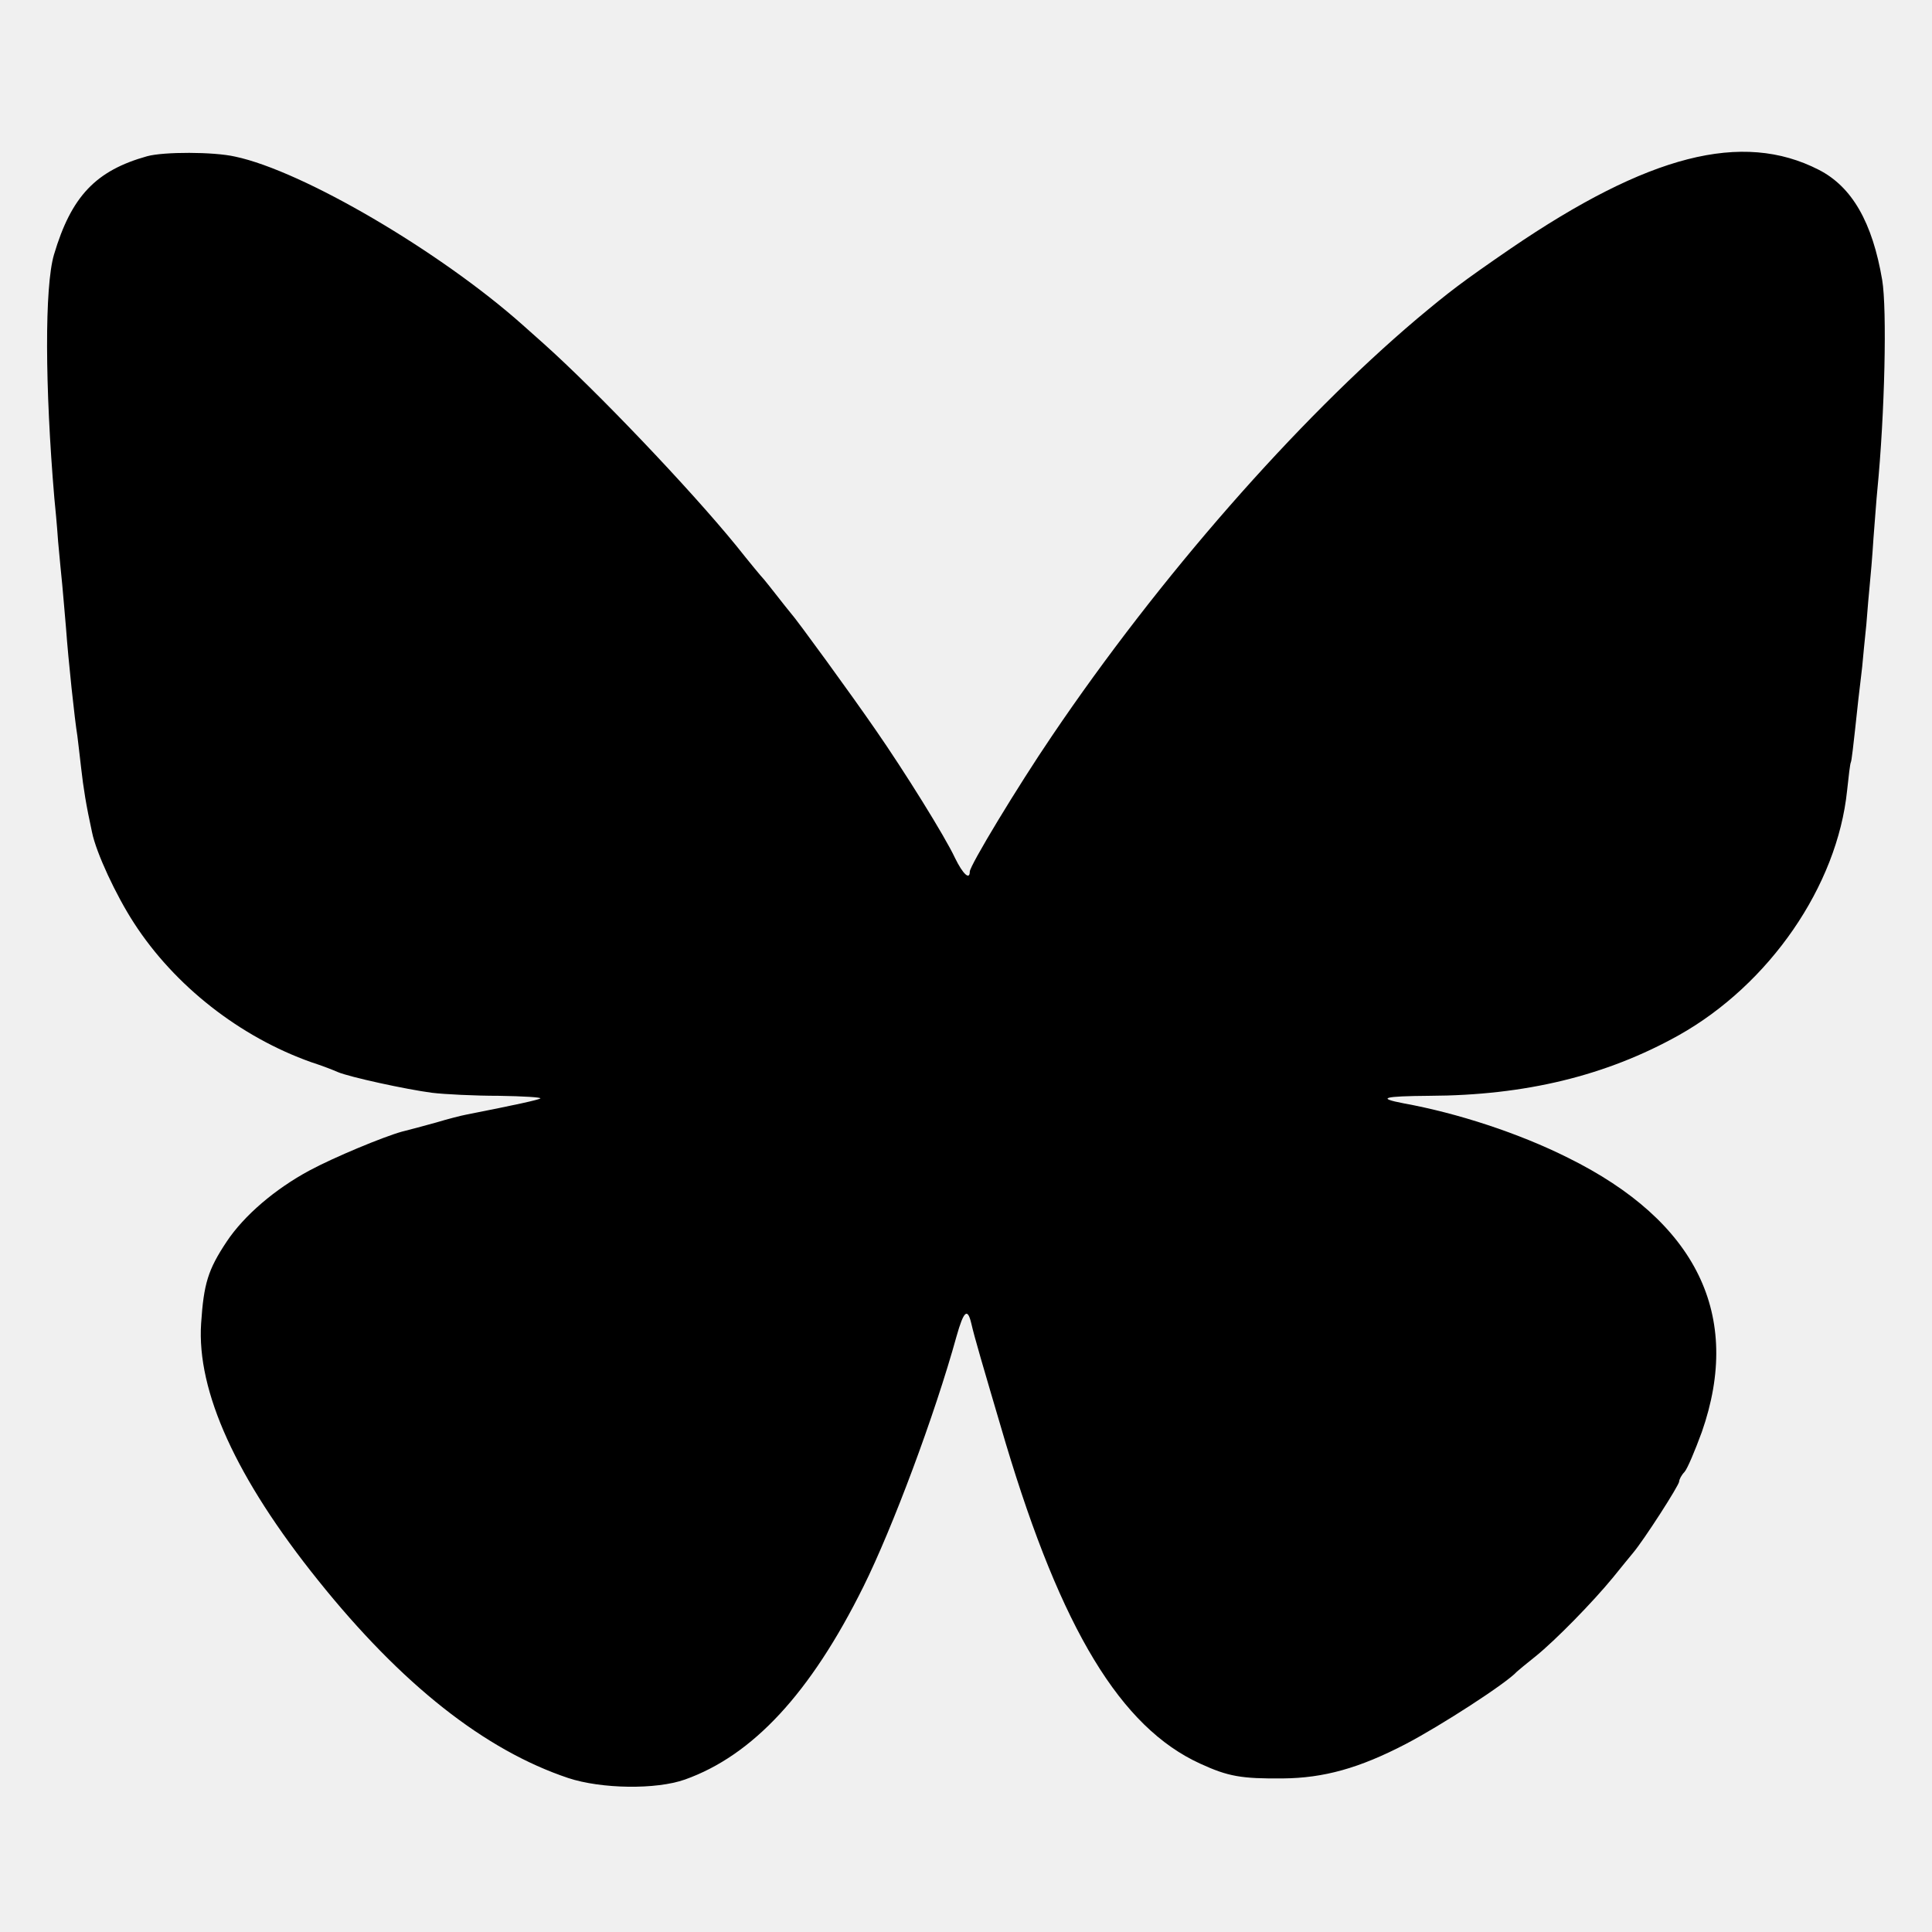
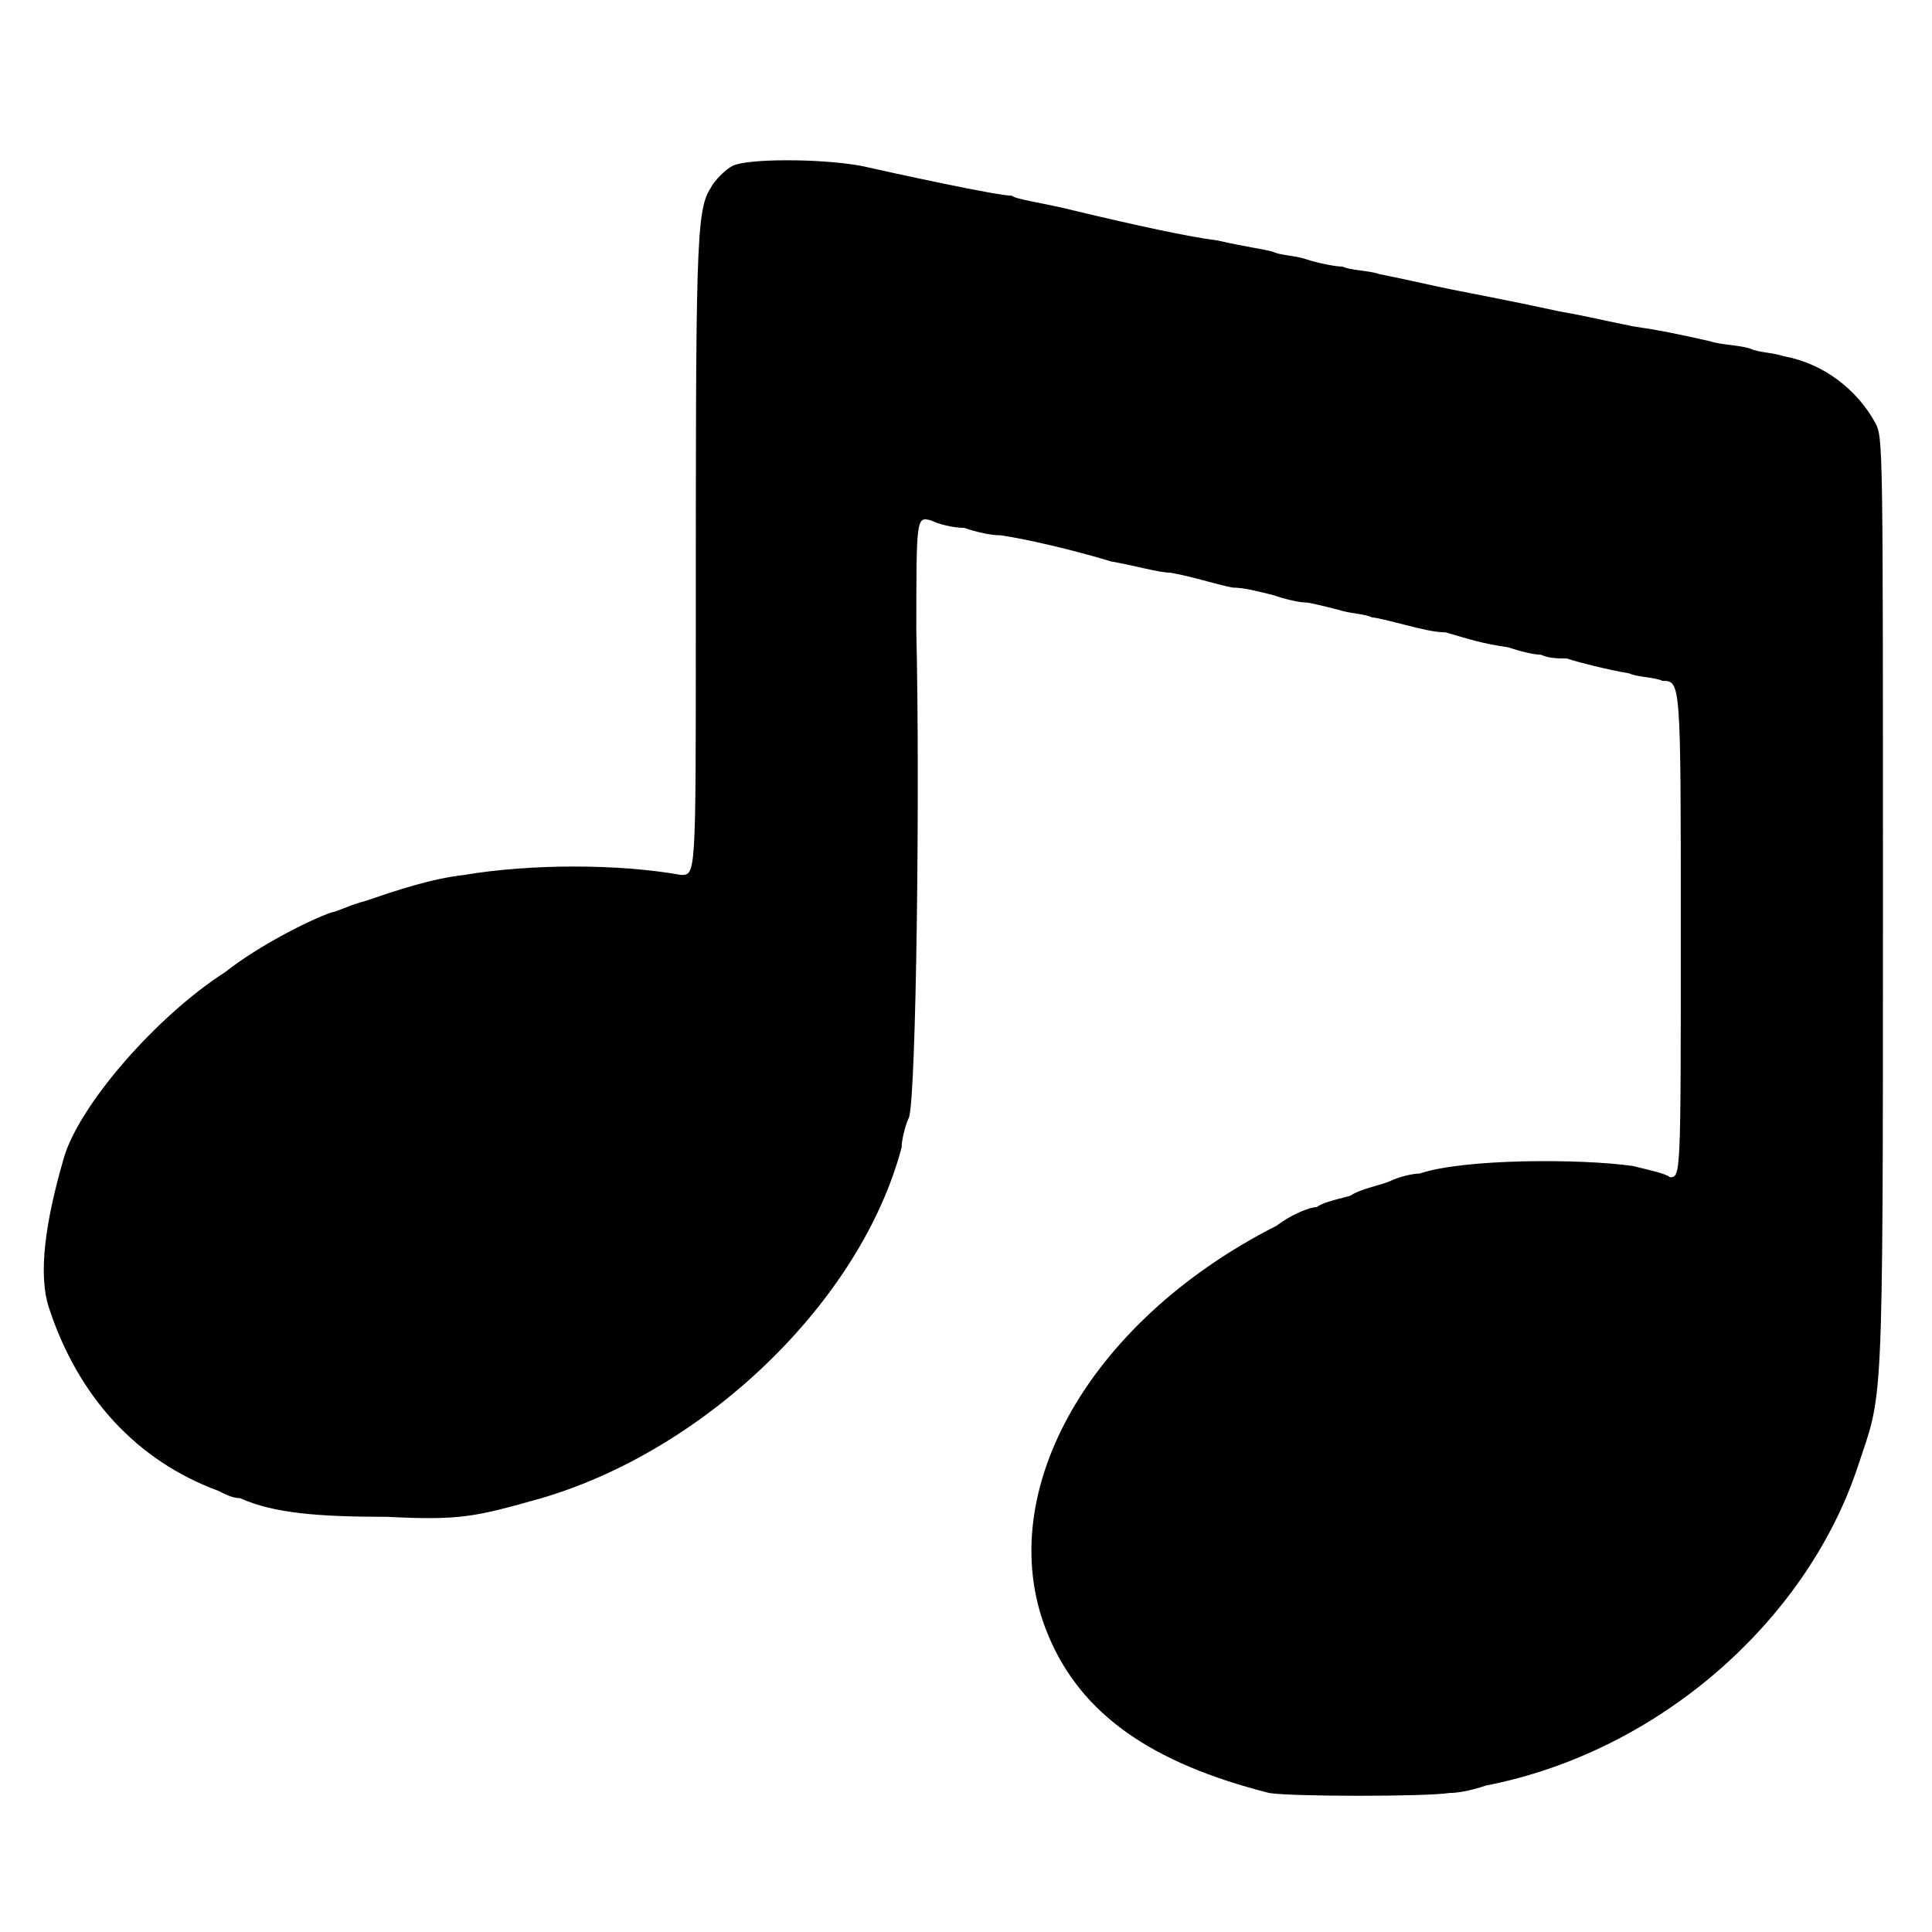
- <svg xmlns="http://www.w3.org/2000/svg" version="1.0" width="512pt" height="512pt" viewBox="0 0 512 512" preserveAspectRatio="xMidYMid meet">
-   <g transform="translate(0,512) scale(0.1,-0.1)" fill="#000000" stroke="none">
-     <path d="M390 4706 c-136 -38 -201 -106 -247 -261 -25 -85 -24 -350 1 -645 2 -19 7 -71 10 -115 4 -44 9 -96 11 -115 2 -19 6 -71 10 -115 6 -84 23 -243 30 -285 2 -14 6 -52 10 -85 6 -53 13 -98 29 -171 11 -54 63 -166 111 -240 108 -167 281 -302 470 -369 28 -9 59 -21 70 -26 30 -13 181 -46 250 -55 33 -4 113 -8 177 -8 64 -1 114 -4 110 -7 -6 -4 -65 -17 -197 -43 -11 -2 -47 -11 -80 -21 -33 -9 -73 -20 -90 -24 -50 -14 -180 -68 -245 -103 -91 -49 -173 -119 -219 -188 -50 -75 -61 -112 -68 -217 -12 -180 93 -411 310 -681 222 -277 442 -450 663 -524 88 -29 233 -31 309 -4 180 64 333 229 473 511 77 155 189 454 247 664 19 67 29 76 39 34 9 -39 27 -100 91 -317 148 -494 305 -754 516 -850 74 -34 109 -40 219 -39 108 1 202 27 325 91 92 48 267 161 295 192 3 3 25 21 50 41 52 42 151 143 205 209 20 25 44 54 53 65 28 33 122 179 122 189 0 5 6 17 14 25 8 9 28 57 46 106 108 309 -13 558 -355 727 -130 65 -292 118 -435 144 -73 14 -54 19 68 20 254 1 468 53 660 160 241 135 421 396 447 649 4 38 8 72 10 75 2 5 5 28 20 168 3 23 7 61 10 85 2 23 7 74 11 112 3 39 7 86 9 105 2 19 7 76 10 125 4 50 8 106 10 125 20 204 26 480 13 558 -26 153 -80 247 -168 292 -203 104 -452 40 -817 -209 -131 -90 -162 -114 -248 -186 -319 -270 -683 -685 -967 -1105 -91 -134 -218 -344 -218 -360 0 -23 -18 -7 -39 36 -27 58 -135 231 -210 339 -64 93 -211 295 -226 311 -5 6 -21 26 -35 44 -14 18 -30 38 -35 44 -6 6 -39 46 -74 90 -124 152 -370 410 -511 536 -19 17 -44 39 -55 49 -218 194 -582 408 -762 446 -57 13 -189 13 -233 1z" />
-   </g>
+ <svg xmlns="http://www.w3.org/2000/svg" viewBox="0 0 512 512">
+   <rect width="100%" height="100%" fill="white" />
+   <path fill="black" d="M187 4c-2 1-5 4-6 6-4 6-4 17-4 119 0 65 0 65-4 65-17-3-41-3-59 0-9 1-18 4-27 7-4 1-8 3-9 3-6 2-20 9-29 16-19 12-40 36-44 50-5 17-7 31-4 40 8 24 24 41 46 49 2 1 4 2 6 2 9 4 21 5 40 5 20 1 24 0 42-5 45-13 87-53 98-94 0-2 1-6 2-8 2-6 3-89 2-130 0-31 0-31 4-30 2 1 6 2 9 2 3 1 7 2 10 2 7 1 20 4 30 7 6 1 13 3 16 3 6 1 12 3 17 4 3 0 7 1 11 2 3 1 7 2 9 2 1 0 5 1 9 2 3 1 7 1 9 2 1 0 5 1 9 2s8 2 11 2c7 2 10 3 17 4 3 1 7 2 9 2 2 1 5 1 7 1 3 1 11 3 17 4 2 1 7 1 9 2 5 0 5 0 5 67 0 66 0 66-3 66-1-1-6-2-10-3-14-2-46-2-58 2-2 0-6 1-8 2s-8 2-11 4c-4 1-8 2-9 3-2 0-7 2-11 5-52 26-78 73-62 110 9 21 28 34 60 42 6 1 43 1 49 0 3 0 7-1 10-2 47-9 87-44 101-85 7-21 7-11 7-151 0-124 0-125-2-129-5-9-14-16-25-18-3-1-7-1-9-2-3-1-8-1-11-2-9-2-14-3-21-4-10-2-14-3-20-4-14-3-25-5-30-6s-9-2-19-4c-3-1-8-1-10-2-2 0-7-1-10-2s-7-1-9-2c-4-1-6-1-15-3-8-1-22-4-39-8-8-2-16-3-17-4-4 0-32-6-41-8-11-2-31-2-35 0z" transform="translate(12, 40) scale(0.974, 0.989)" />
</svg>
